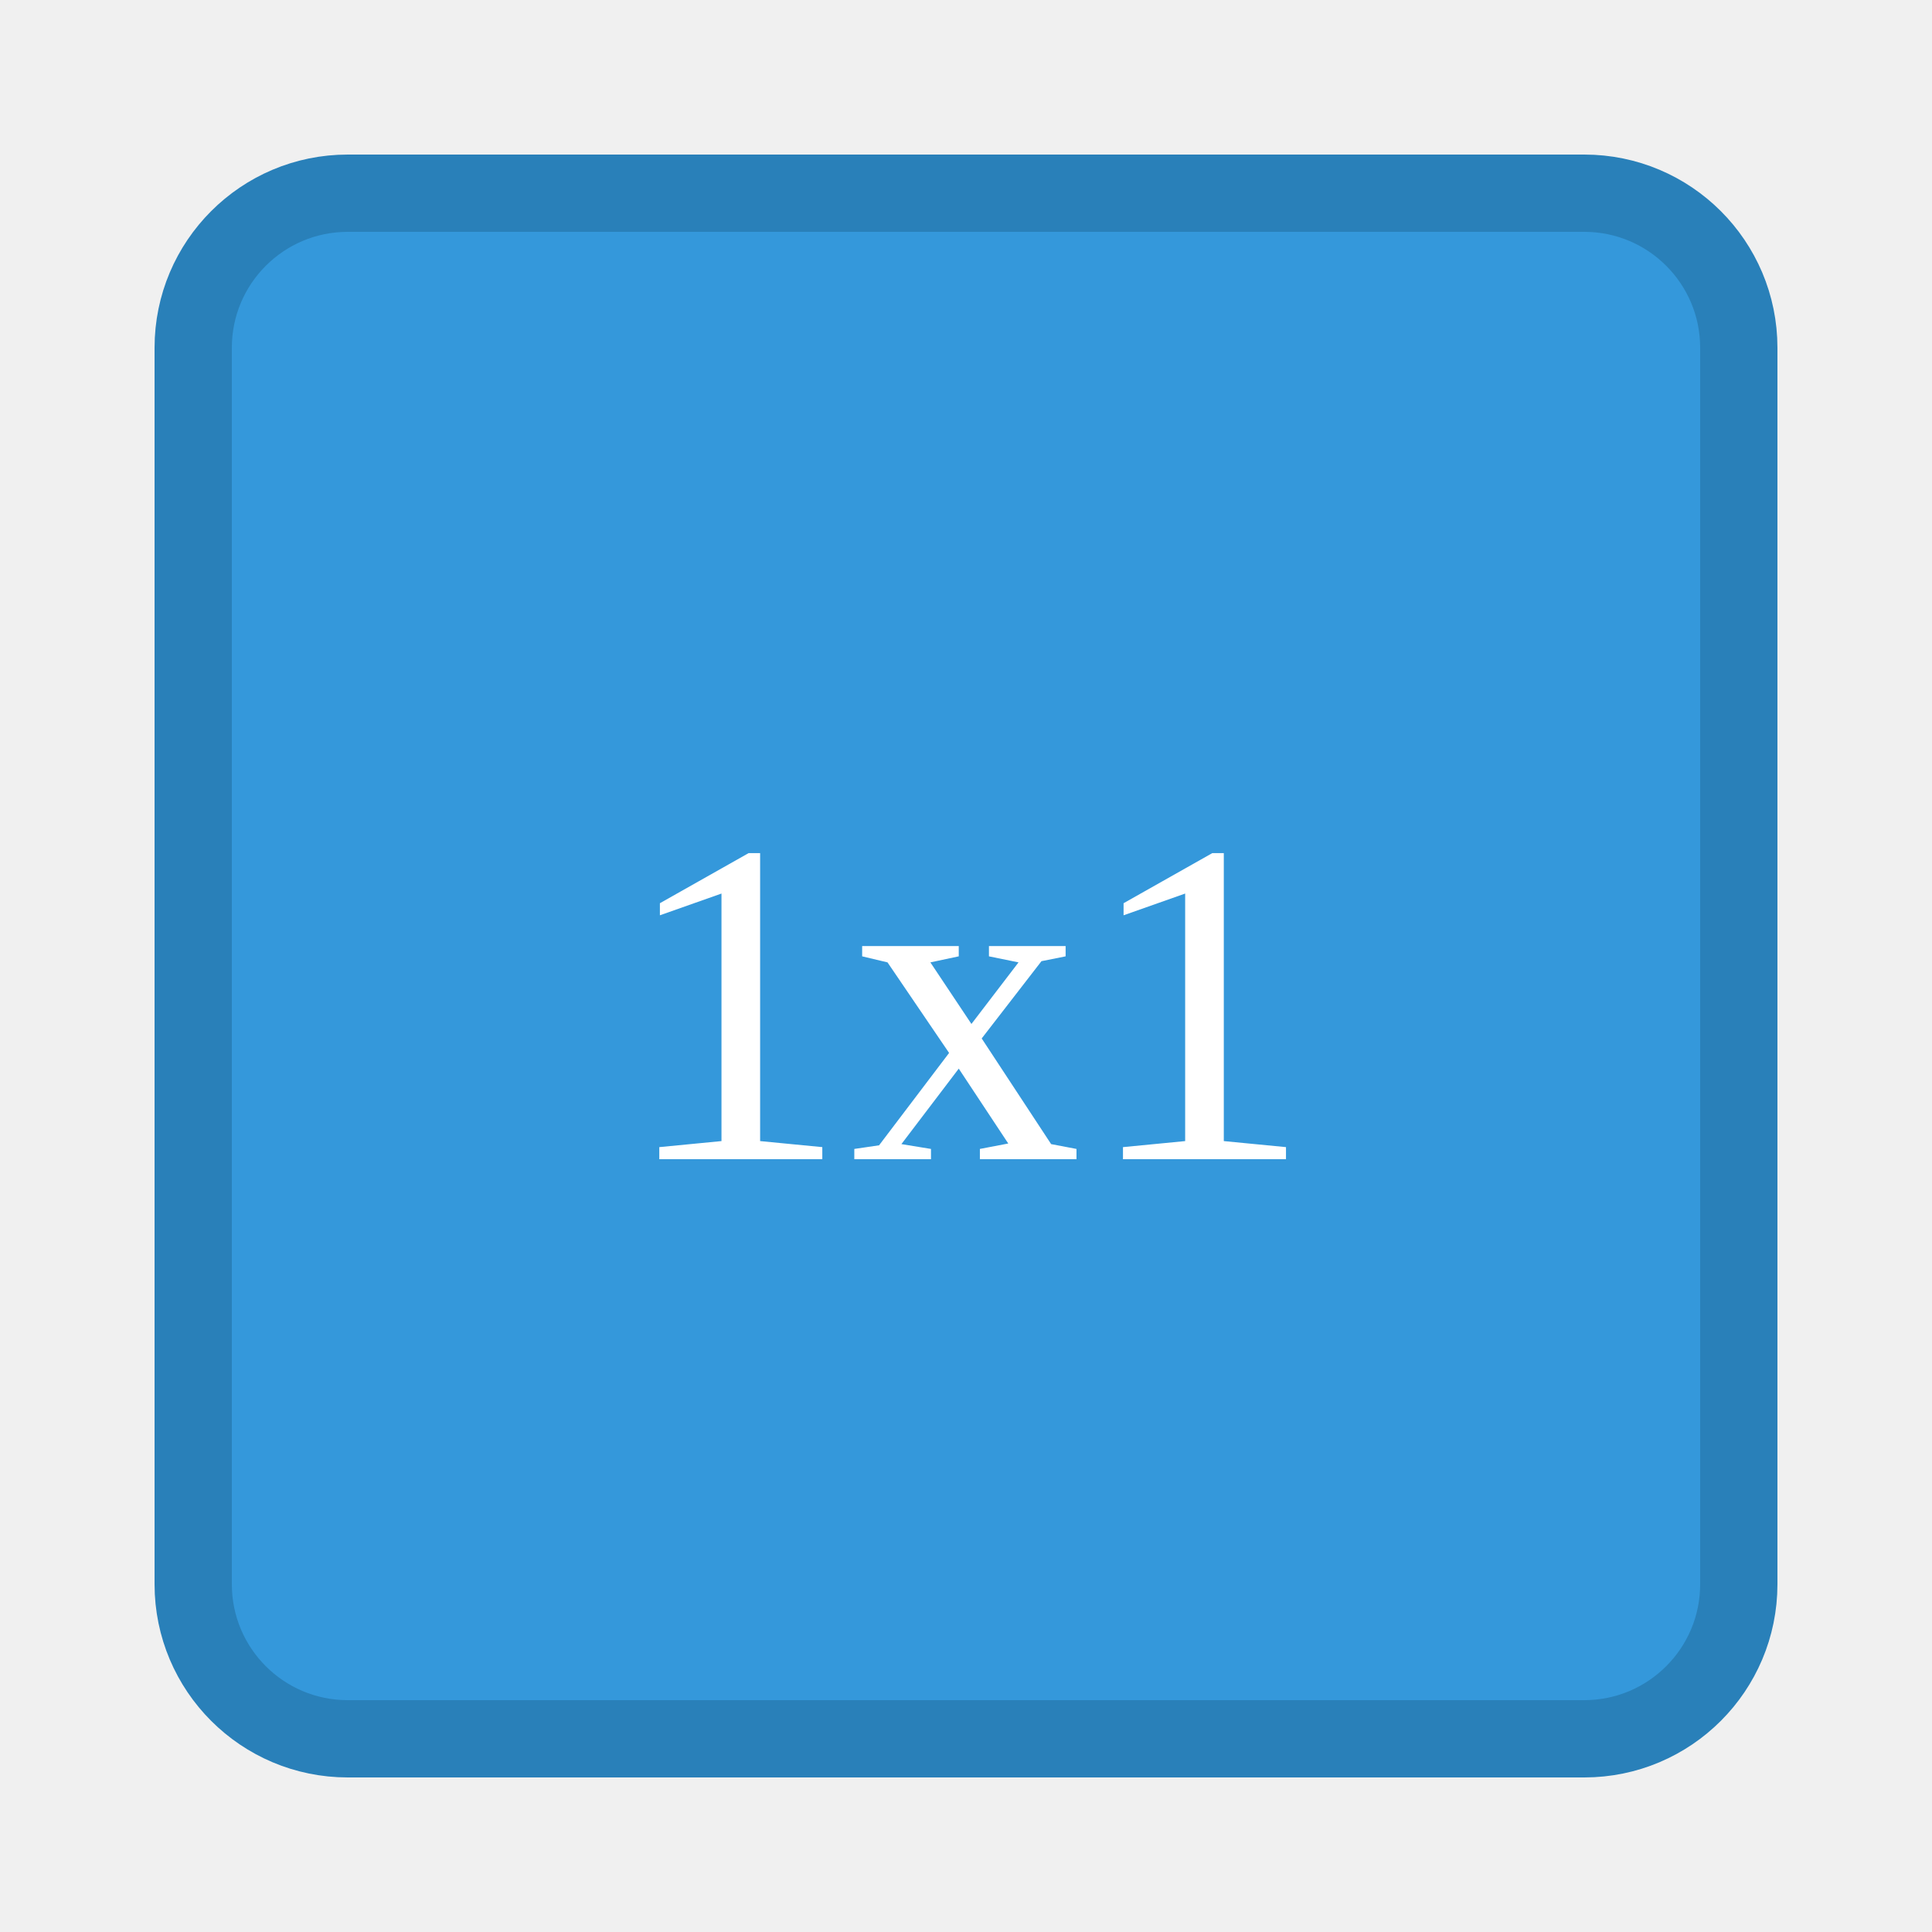
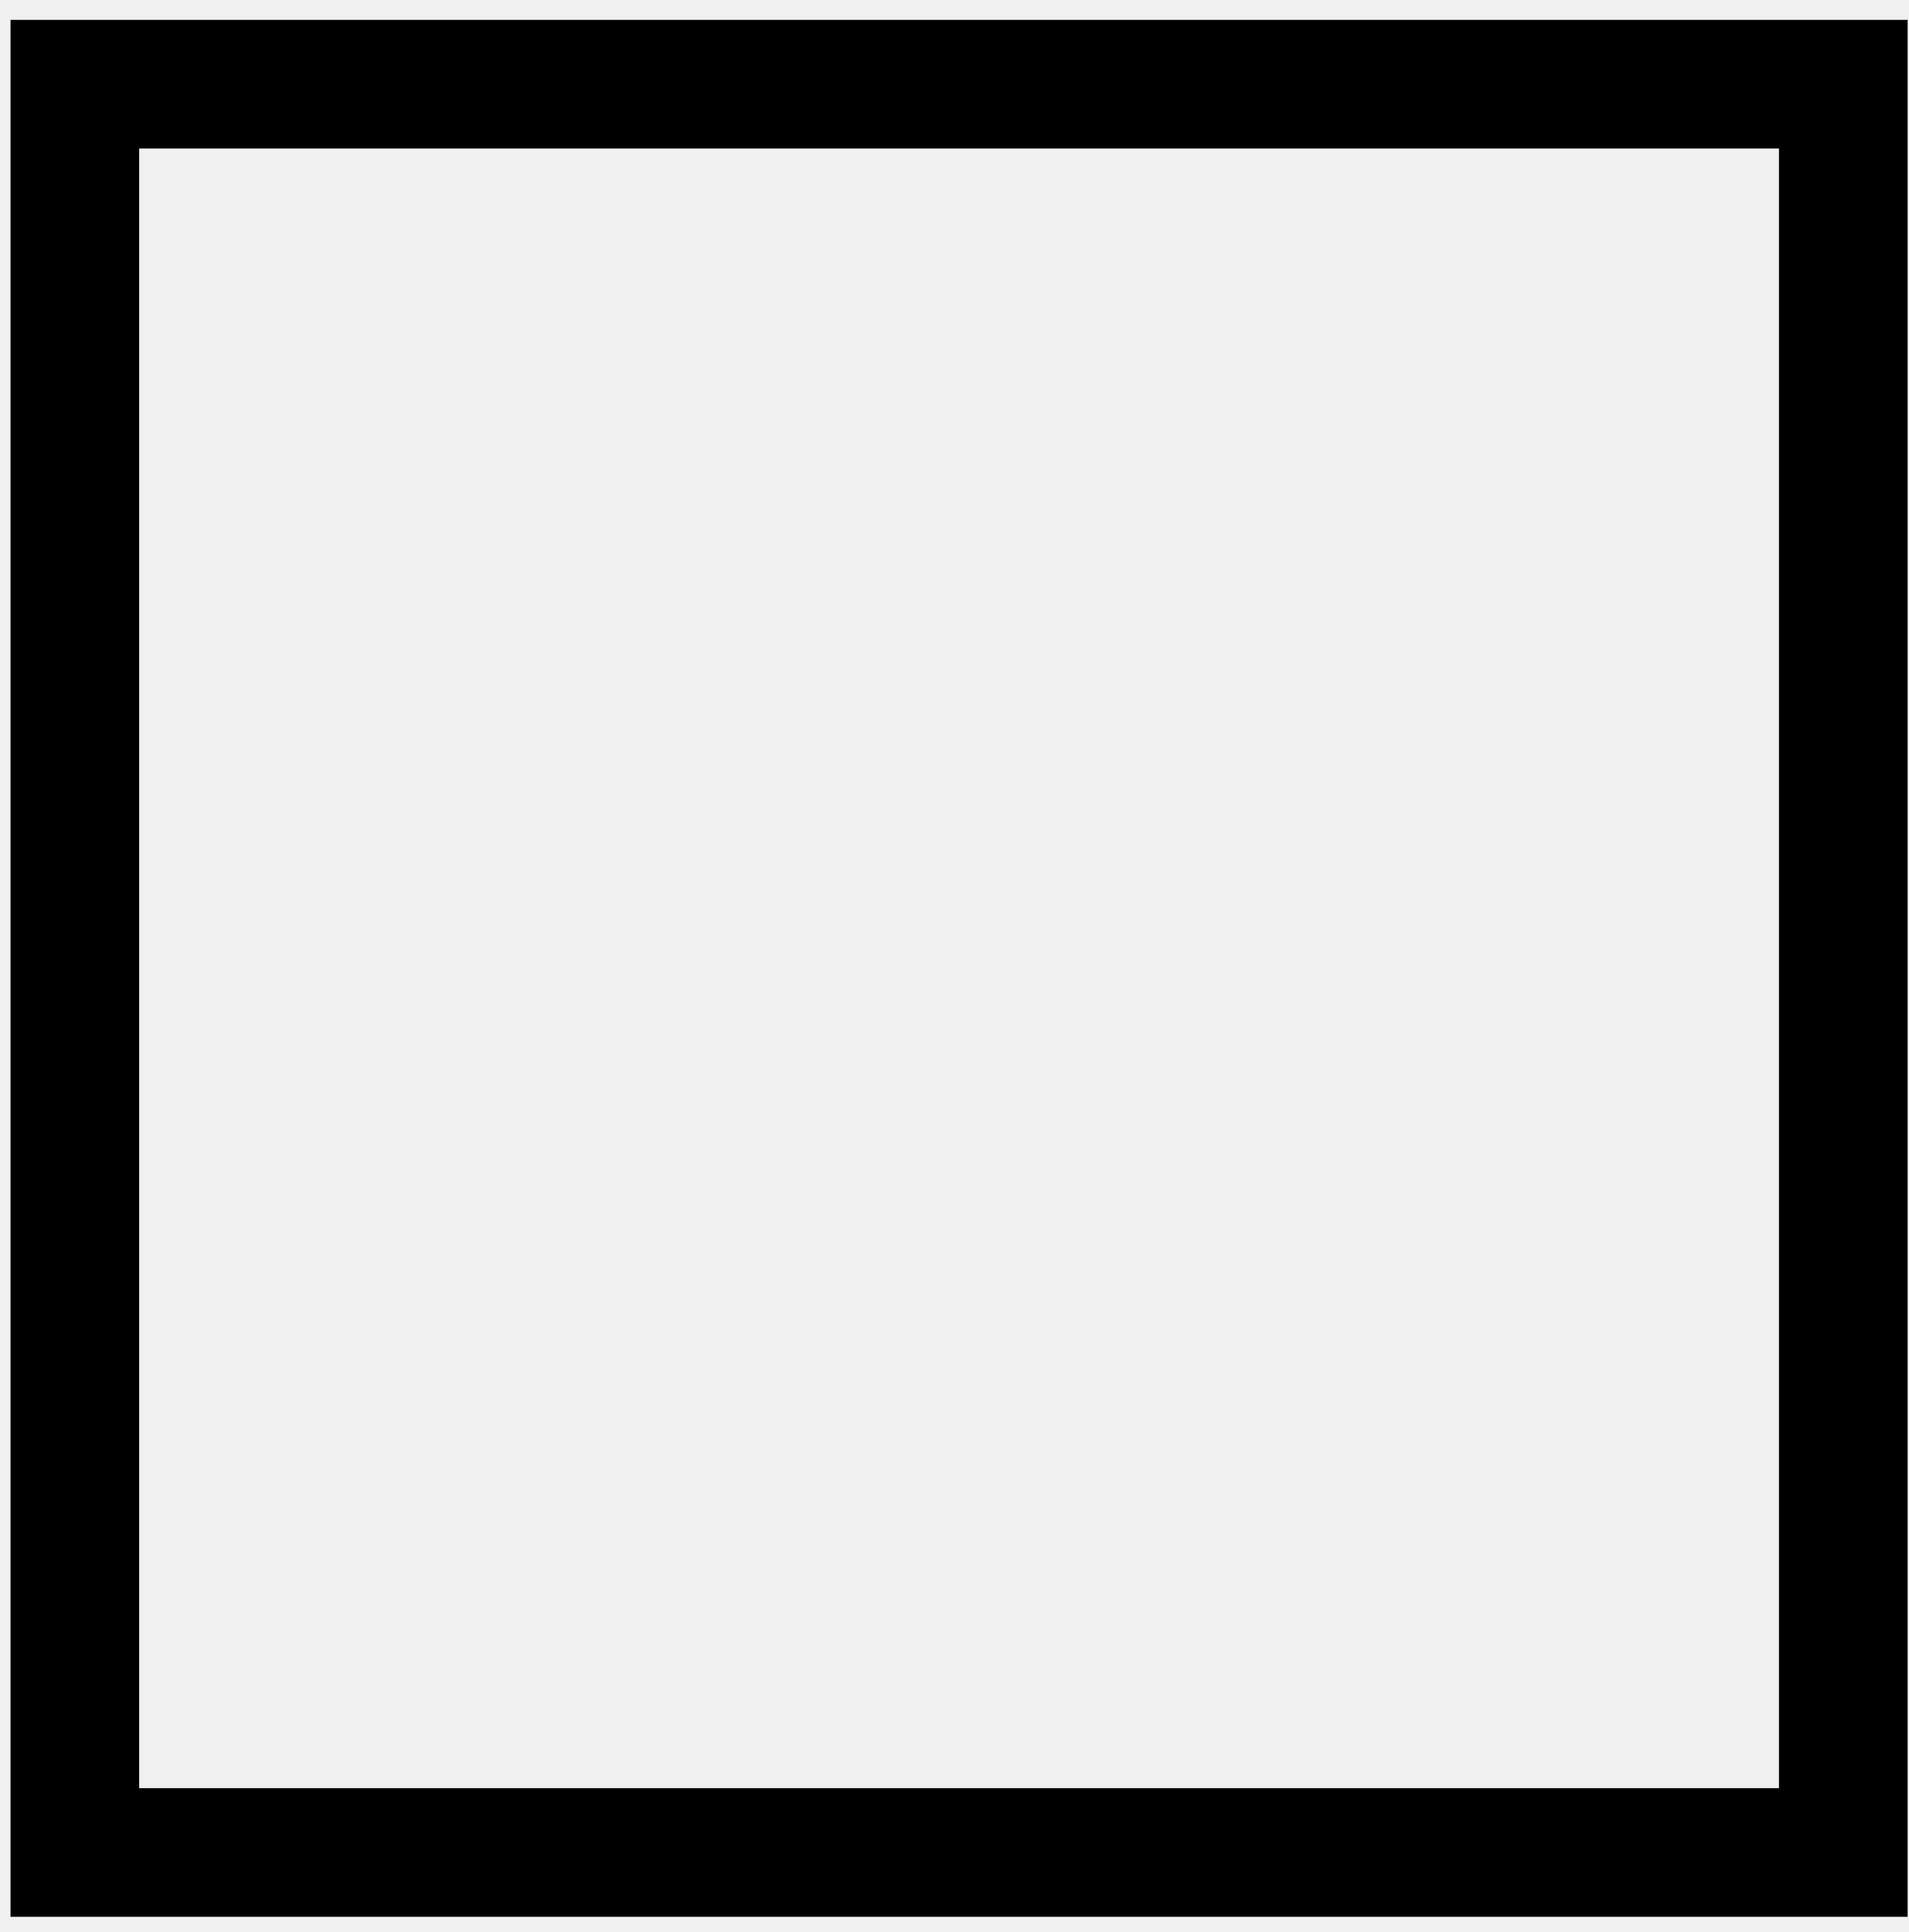
- <svg xmlns="http://www.w3.org/2000/svg" viewBox="0 0 50 50">
-   <rect x="5" y="5" width="40" height="40" fill="#3498db" stroke="#2980b9" stroke-width="2" rx="4" />
-   <text x="25" y="30" text-anchor="middle" font-size="12" fill="white">1x1</text>
+ <svg xmlns="http://www.w3.org/2000/svg" width="408" height="413" xml:space="preserve" overflow="hidden">
+   <g transform="translate(-4010 -100)">
+     <g>
+       <rect x="4026" y="118" width="378" height="378" stroke="#000000" stroke-width="27.5" stroke-linecap="butt" stroke-linejoin="miter" stroke-miterlimit="8" stroke-opacity="1" fill="none" />
+     </g>
+   </g>
</svg>
